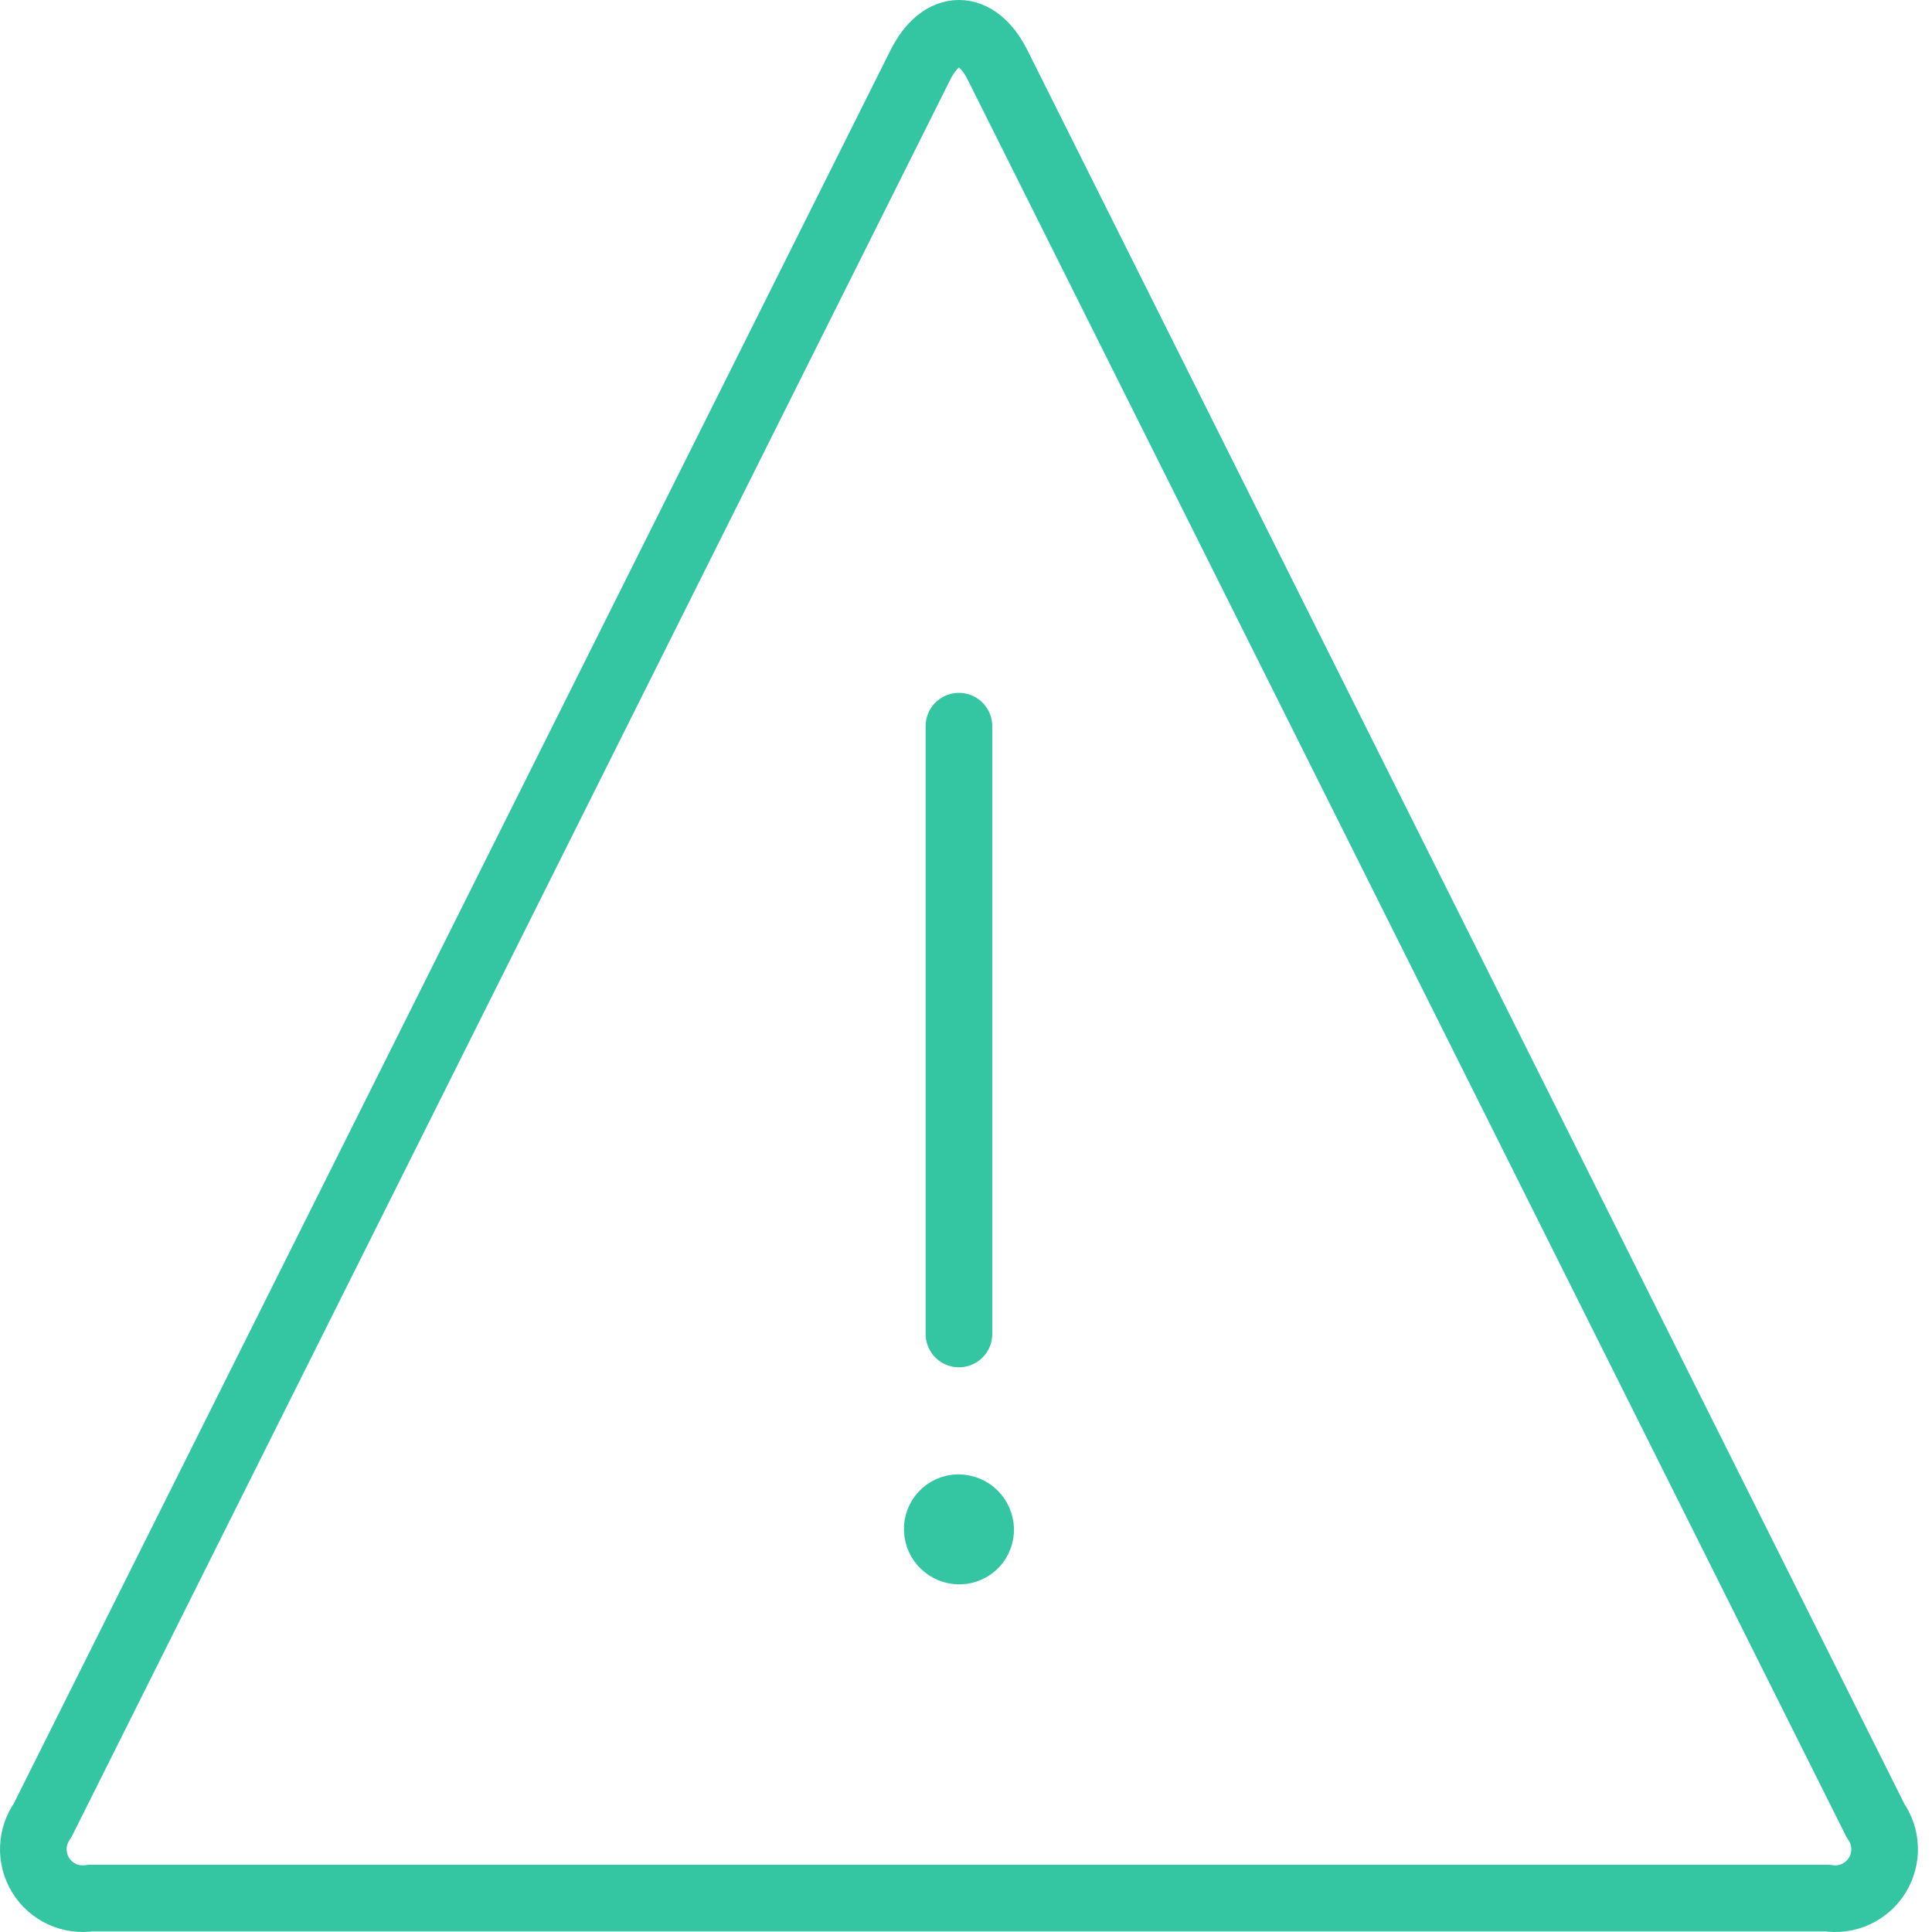
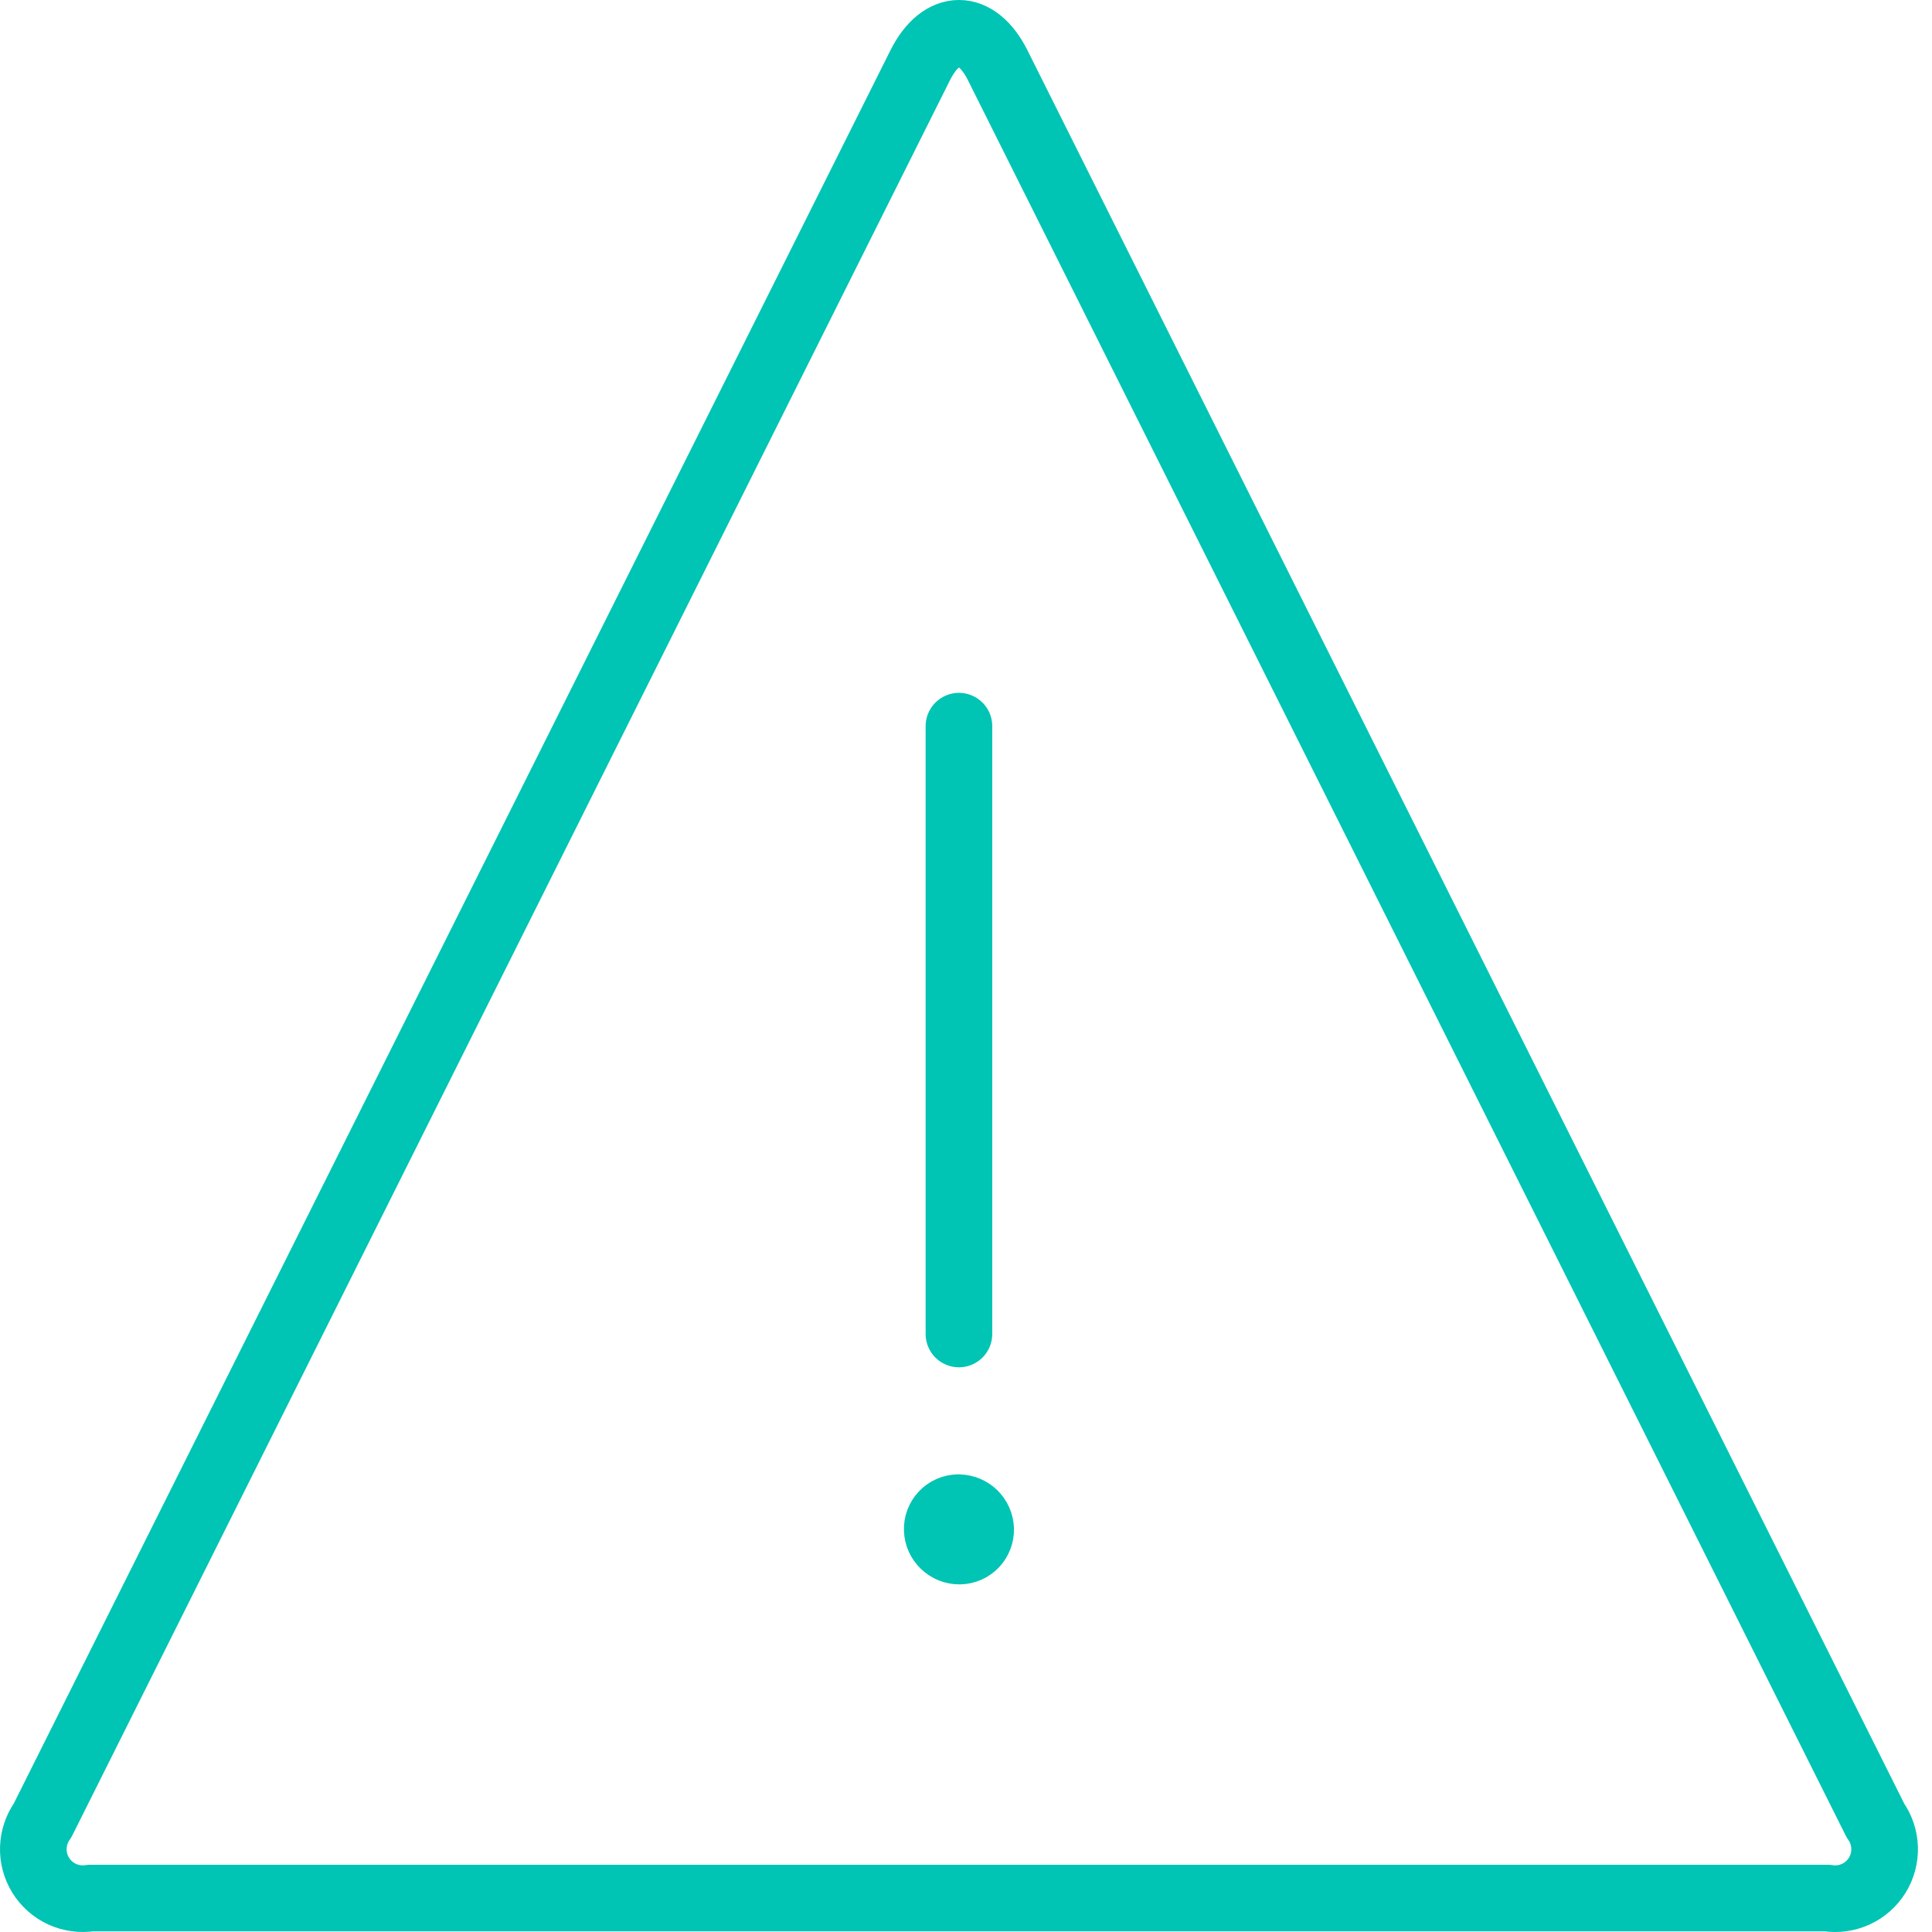
<svg xmlns="http://www.w3.org/2000/svg" width="58" height="58" viewBox="0 0 58 58" fill="none">
-   <path fill-rule="evenodd" clip-rule="evenodd" d="M56.3 54.651C56.471 54.889 56.567 55.172 56.577 55.465C56.587 55.758 56.51 56.048 56.356 56.297C56.201 56.546 55.977 56.744 55.71 56.866C55.443 56.988 55.147 57.028 54.857 56.981H2.719C2.43 57.027 2.134 56.987 1.867 56.866C1.601 56.744 1.377 56.546 1.222 56.297C1.068 56.048 0.991 55.759 1.001 55.466C1.011 55.174 1.107 54.89 1.277 54.652L27.624 1.962C28.265 0.679 29.313 0.679 29.953 1.962L56.3 54.649V54.651Z" stroke="#34C5A3" stroke-width="2" stroke-linecap="round" stroke-linejoin="round" />
-   <path d="M28.788 40.047V21.8" stroke="#34C5A3" stroke-width="2" stroke-linecap="round" stroke-linejoin="round" />
-   <path d="M28.764 45.261C28.679 45.263 28.595 45.281 28.517 45.316C28.439 45.35 28.369 45.4 28.311 45.462C28.253 45.524 28.207 45.597 28.177 45.677C28.147 45.756 28.133 45.841 28.137 45.926C28.143 46.098 28.216 46.26 28.34 46.378C28.463 46.497 28.628 46.564 28.799 46.564H28.813C28.898 46.562 28.982 46.544 29.059 46.509C29.137 46.475 29.207 46.425 29.265 46.364C29.324 46.302 29.369 46.229 29.399 46.149C29.429 46.07 29.443 45.985 29.44 45.9C29.433 45.731 29.362 45.571 29.241 45.452C29.12 45.334 28.958 45.266 28.788 45.263H28.774" stroke="#34C5A3" stroke-width="2" stroke-linecap="round" stroke-linejoin="round" />
+   <path fill-rule="evenodd" clip-rule="evenodd" d="M56.3 54.651C56.471 54.889 56.567 55.172 56.577 55.465C56.587 55.758 56.51 56.048 56.356 56.297C56.201 56.546 55.977 56.744 55.71 56.866C55.443 56.988 55.147 57.028 54.857 56.981H2.719C2.43 57.027 2.134 56.987 1.867 56.866C1.601 56.744 1.377 56.546 1.222 56.297C1.068 56.048 0.991 55.759 1.001 55.466C1.011 55.174 1.107 54.89 1.277 54.652L27.624 1.962C28.265 0.679 29.313 0.679 29.953 1.962L56.3 54.649V54.651Z" stroke="#00C4B4" stroke-width="2" stroke-linecap="round" stroke-linejoin="round" />
+   <path d="M28.788 40.047V21.8" stroke="#00C4B4" stroke-width="2" stroke-linecap="round" stroke-linejoin="round" />
+   <path d="M28.764 45.261C28.679 45.263 28.595 45.281 28.517 45.316C28.439 45.35 28.369 45.4 28.311 45.462C28.253 45.524 28.207 45.597 28.177 45.677C28.147 45.756 28.133 45.841 28.137 45.926C28.143 46.098 28.216 46.26 28.34 46.378C28.463 46.497 28.628 46.564 28.799 46.564H28.813C28.898 46.562 28.982 46.544 29.059 46.509C29.137 46.475 29.207 46.425 29.265 46.364C29.324 46.302 29.369 46.229 29.399 46.149C29.429 46.07 29.443 45.985 29.44 45.9C29.433 45.731 29.362 45.571 29.241 45.452C29.12 45.334 28.958 45.266 28.788 45.263H28.774" stroke="#00C4B4" stroke-width="2" stroke-linecap="round" stroke-linejoin="round" />
</svg>
